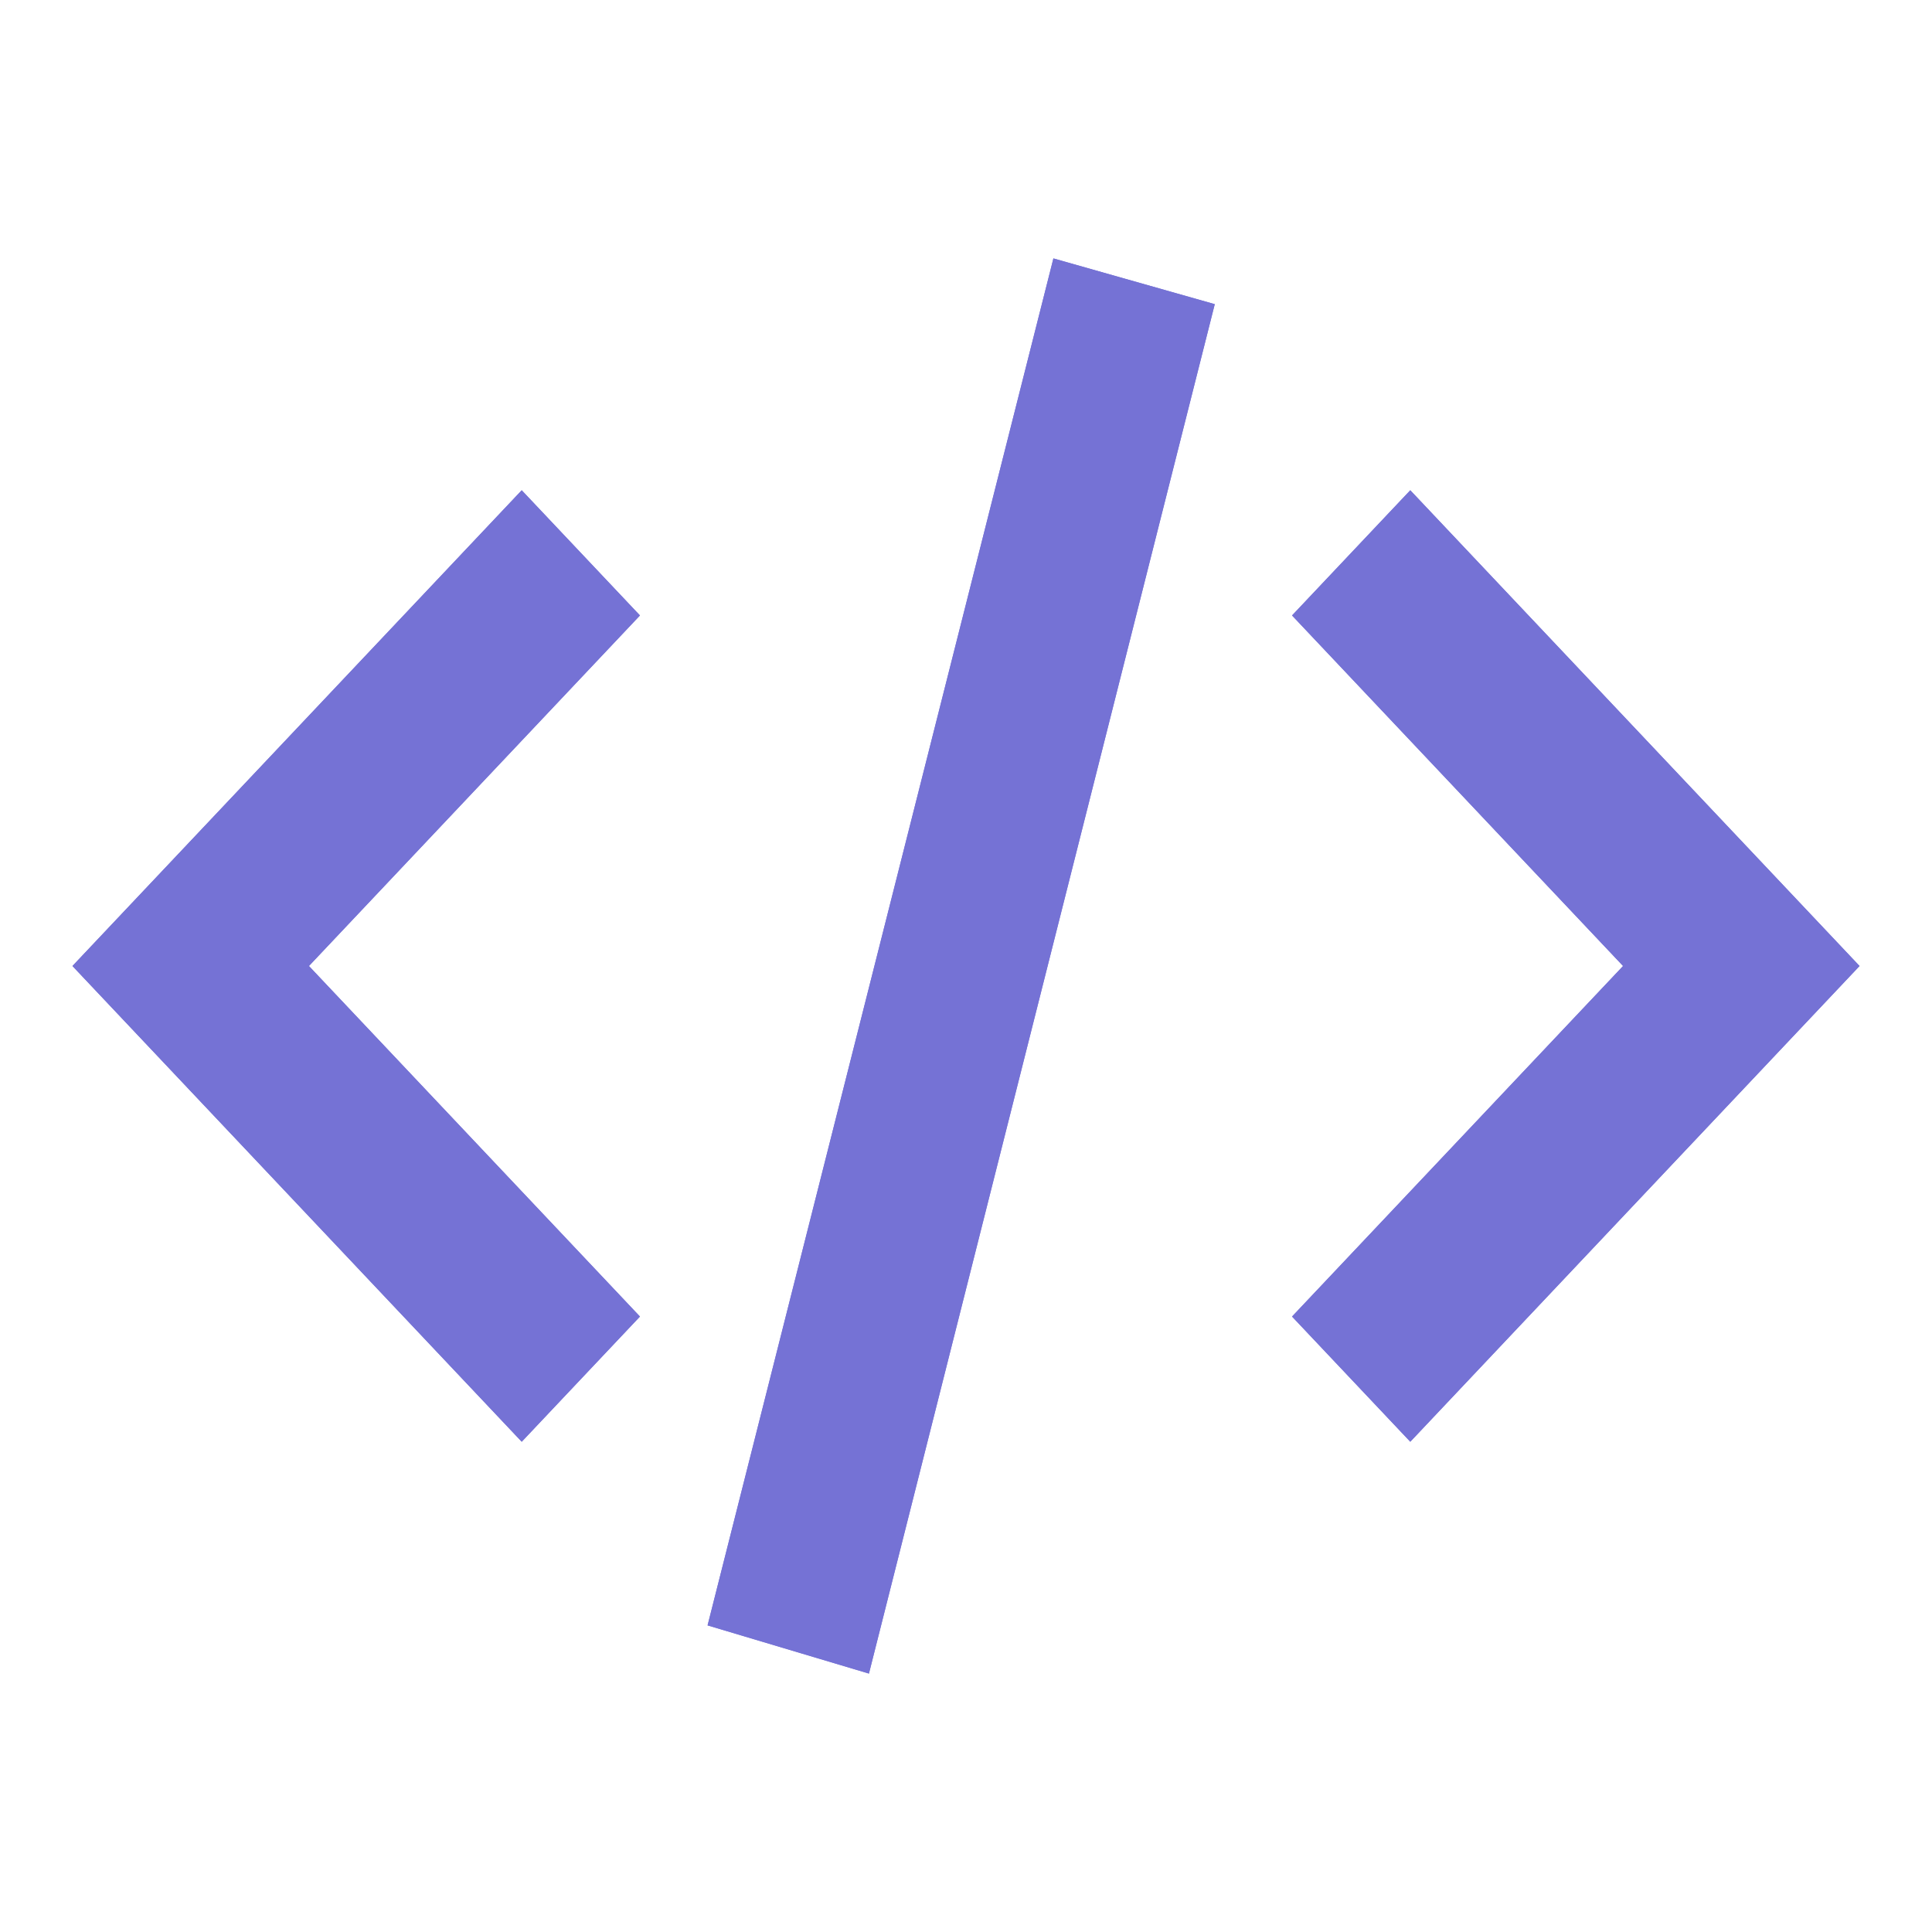
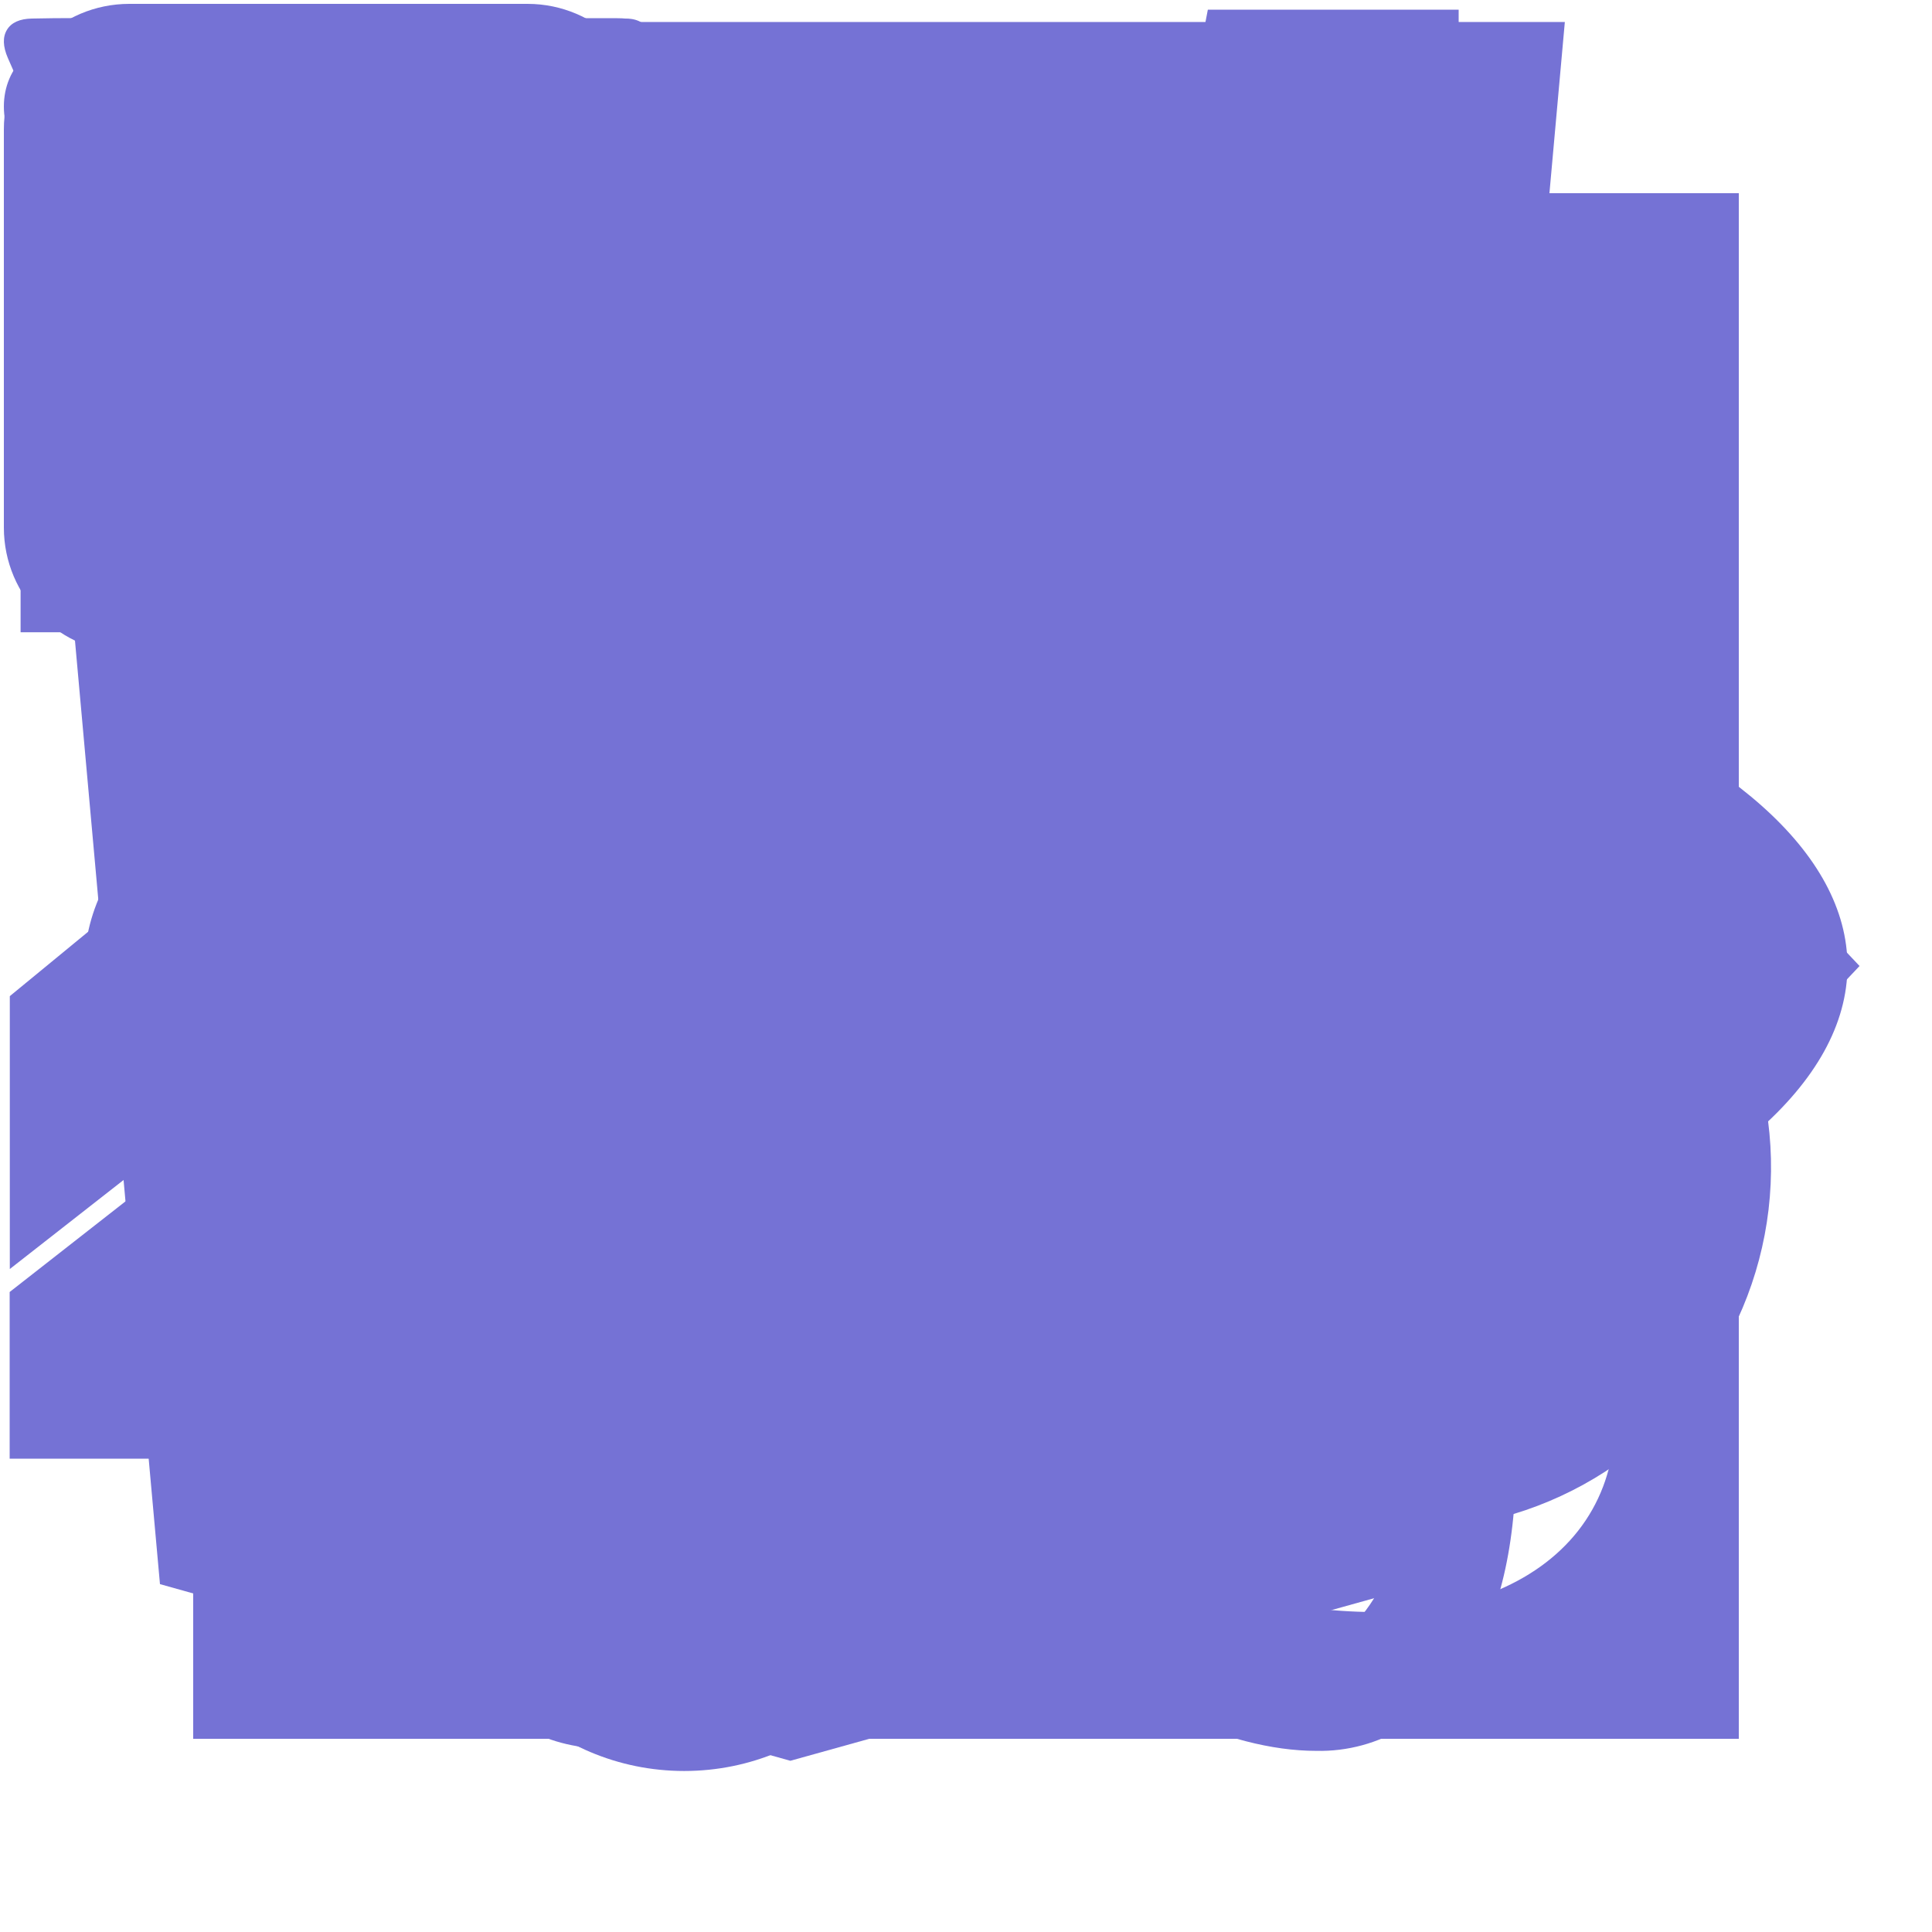
- <svg xmlns="http://www.w3.org/2000/svg" width="50" height="50" viewBox="0 0 50 50" fill="none">
+ <svg xmlns="http://www.w3.org/2000/svg" viewBox="0 0 50 50" fill="none">
  <g id="html">
    <path fill-rule="evenodd" clip-rule="evenodd" d="M18.312 42.065L27.262 6.688L31.438 7.872L22.488 43.312L18.312 42.065Z" fill="#7572D5" />
    <path fill-rule="evenodd" clip-rule="evenodd" d="M13.502 12.688L16.562 15.928L7.995 25L16.562 34.072L13.502 37.312L1.875 25L13.502 12.688Z" fill="#7572D5" />
    <path fill-rule="evenodd" clip-rule="evenodd" d="M36.498 12.688L33.438 15.928L42.005 25L33.438 34.072L36.498 37.312L48.125 25L36.498 12.688Z" fill="#7572D5" />
  </g>
  <g id="css">
-     <path fill-rule="evenodd" clip-rule="evenodd" d="M18.312 42.065L27.262 6.688L31.438 7.872L22.488 43.312L18.312 42.065Z" fill="#7572D5" />
-     <path fill-rule="evenodd" clip-rule="evenodd" d="M13.502 12.688L16.562 15.928L7.995 25L16.562 34.072L13.502 37.312L1.875 25L13.502 12.688Z" fill="#7572D5" />
-     <path fill-rule="evenodd" clip-rule="evenodd" d="M36.498 12.688L33.438 15.928L42.005 25L33.438 34.072L36.498 37.312L48.125 25L36.498 12.688Z" fill="#7572D5" />
+     <path d="M33.051 8.844L7.946 8.838L8.351 13.755L27.638 13.758L27.152 18.85H14.504L14.961 23.674H26.736L26.039 30.281L20.497 31.789L14.866 30.27L14.508 26.313H9.536L10.088 33.541L20.497 36.734L30.731 33.865L33.049 8.845L33.051 8.844ZM0.498 0.569H40.498L36.86 41L20.454 45.569L4.14 40.997L0.498 0.569Z" fill="#7572D5" />
+   </g>
+   <g id="react">
+     <path d="M47.812 25C47.812 22.083 44.688 19.375 39.479 17.5L38.542 17.188V16.771C39.688 11.042 38.854 6.771 36.25 5.208C33.646 3.646 29.792 5.104 25.625 8.75L25 9.375L24.792 9.167H24.583C20.312 5.208 16.146 3.854 13.542 5.312C10.938 6.771 10.208 10.833 11.25 16.146C11.36 16.484 11.43 16.833 11.458 17.188L10.312 17.604C5.208 19.375 2.188 22.083 2.188 25C2.188 27.917 5.521 30.833 10.729 32.708L11.458 32.917C11.33 33.285 11.259 33.672 11.25 34.062C10.208 39.271 11.146 43.229 13.542 44.688C15.938 46.146 20.312 44.792 24.479 41.146L25.104 40.625L25.938 41.458C28.854 43.958 31.771 45.312 34.062 45.312C34.871 45.331 35.667 45.114 36.354 44.688C38.958 43.229 39.896 38.958 38.75 33.542V33.333C38.705 33.162 38.67 32.988 38.646 32.812H38.958C44.479 30.833 47.812 28.021 47.812 25ZM44.792 25C44.792 26.25 42.5 28.438 38.021 29.896H37.812C37.266 28.22 36.605 26.584 35.833 25C36.562 23.333 37.188 21.667 37.708 20.104L38.542 20.312C42.708 21.771 44.792 23.75 44.792 25ZM27.917 39.167L27.083 38.542C28.276 37.22 29.389 35.829 30.417 34.375L35.729 33.542C35.833 33.75 35.833 33.958 35.938 34.062C36.309 35.949 36.379 37.883 36.146 39.792C35.999 40.705 35.561 41.545 34.896 42.188C33.854 42.812 31.042 41.979 27.917 39.167ZM26.562 34.583L25.104 36.458L23.438 34.583H26.562ZM12.292 20C12.815 21.717 13.477 23.39 14.271 25C13.476 26.646 12.815 28.353 12.292 30.104L11.667 29.896C9.843 29.32 8.145 28.401 6.667 27.188C6.284 26.945 5.956 26.626 5.705 26.249C5.454 25.872 5.284 25.447 5.208 25C5.208 23.75 7.292 21.771 11.25 20.417L12.292 20ZM23.438 15.417L25 13.646L26.562 15.417H23.438ZM34.896 7.812C36.042 8.437 36.667 11.562 35.729 16.146C35.734 16.202 35.727 16.259 35.709 16.313C35.691 16.366 35.663 16.416 35.625 16.458L30.417 15.625C29.389 14.171 28.276 12.78 27.083 11.458L27.708 10.938C31.042 8.021 33.75 7.187 34.896 7.812ZM17.5 18.854L16.667 20.208L15.938 21.562C15.625 20.833 15.417 20.104 15.104 19.271L17.5 18.854ZM15.104 30.729C15.417 30 15.625 29.271 15.938 28.438L16.667 29.792L17.5 31.146L15.104 30.729ZM32.5 25C31.97 26.142 31.379 27.255 30.729 28.333C30.104 29.479 29.375 30.521 28.75 31.562H21.25C20.521 30.417 19.792 29.375 19.271 28.333C18.616 27.258 18.025 26.145 17.5 25C18.005 23.846 18.597 22.732 19.271 21.667C19.869 20.587 20.53 19.544 21.25 18.542C23.746 18.333 26.254 18.333 28.75 18.542C29.479 19.583 30.104 20.625 30.729 21.667C31.403 22.732 31.995 23.846 32.5 25ZM33.333 20.208L32.5 18.854L34.896 19.375C34.664 20.121 34.386 20.851 34.062 21.562L33.333 20.208ZM32.5 31.146L33.333 29.792L34.062 28.333L35 30.729L32.5 31.146ZM22.812 11.354H22.917L19.583 15.521L14.375 16.354C14.271 16.042 14.271 15.833 14.167 15.521C13.333 11.25 13.958 8.333 15 7.812C15.277 7.631 15.61 7.557 15.938 7.604C17.396 7.604 19.896 8.646 22.708 11.146L22.812 11.354ZM14.167 34.583C14.186 34.262 14.256 33.945 14.375 33.646L19.688 34.375C20.689 35.848 21.803 37.241 23.021 38.542L22.812 38.75L22.604 38.958C21.184 40.274 19.521 41.3 17.708 41.979C17.311 42.187 16.875 42.313 16.427 42.349C15.98 42.385 15.53 42.33 15.104 42.188C13.958 41.562 13.333 38.75 14.167 34.583Z" fill="#7572D5" />
+     <path d="M25 20.417C24.089 20.396 23.193 20.647 22.426 21.138C21.659 21.629 21.055 22.337 20.692 23.173C20.329 24.008 20.223 24.933 20.388 25.828C20.553 26.724 20.981 27.551 21.618 28.202C22.255 28.854 23.071 29.301 23.963 29.486C24.855 29.672 25.781 29.587 26.625 29.243C27.468 28.9 28.191 28.313 28.699 27.557C29.207 26.801 29.479 25.911 29.479 25C29.48 23.802 29.011 22.652 28.174 21.795C27.337 20.939 26.197 20.444 25 20.417Z" fill="#7572D5" />
+   </g>
+   <g id="typescript">
+     <path d="M5 25V45H45V5H5V25ZM37.235 23.407C38.252 23.66 39.025 24.112 39.737 24.848C40.105 25.242 40.652 25.958 40.695 26.132C40.708 26.182 38.968 27.348 37.915 28.003C37.877 28.028 37.723 27.863 37.553 27.61C37.037 26.86 36.498 26.537 35.673 26.48C34.46 26.397 33.68 27.032 33.687 28.092C33.676 28.352 33.734 28.611 33.857 28.842C34.123 29.393 34.62 29.725 36.173 30.397C39.038 31.63 40.263 32.442 41.025 33.597C41.875 34.885 42.067 36.943 41.488 38.473C40.855 40.137 39.28 41.267 37.063 41.64C36.378 41.762 34.753 41.743 34.017 41.61C32.41 41.323 30.887 40.53 29.947 39.488C29.578 39.083 28.86 38.022 28.905 37.947C28.923 37.92 29.088 37.818 29.272 37.712C29.452 37.61 30.123 37.222 30.758 36.853L31.908 36.187L32.15 36.543C32.487 37.057 33.222 37.762 33.667 37.997C34.943 38.67 36.695 38.575 37.558 37.8C37.732 37.654 37.869 37.469 37.96 37.261C38.05 37.053 38.092 36.827 38.08 36.6C38.08 36.137 38.022 35.933 37.78 35.583C37.47 35.14 36.835 34.767 35.032 33.983C32.968 33.095 32.08 32.543 31.267 31.667C30.759 31.088 30.384 30.405 30.168 29.667C30.017 29.102 29.978 27.685 30.098 27.115C30.523 25.12 32.028 23.732 34.2 23.318C34.905 23.185 36.543 23.235 37.235 23.407ZM27.845 25.077L27.858 26.715H22.65V41.508H18.967V26.715H13.763V25.108C13.763 24.218 13.782 23.475 13.807 23.458C13.827 23.432 16.995 23.418 20.835 23.425L27.827 23.445L27.845 25.077Z" fill="#7572D5" />
+   </g>
+   <g id="styled components">
+     <path d="M31.259 0.25L30.989 1.65C30.571 4.302 30.722 5.061 31.868 6.045L32.975 6.955L31.829 12.03C31.144 15.059 30.304 17.597 29.771 18.431C29.313 19.15 28.78 20.21 28.664 20.779C28.473 21.459 27.825 22.143 26.833 22.748C25.958 23.242 24.238 24.566 23.02 25.629C22.047 26.499 21.377 27.033 21.013 27.262L19.823 28.196C19.442 28.805 19.225 29.295 19.142 29.667C19.059 30.05 19.106 30.304 19.229 30.491C19.348 30.669 19.553 30.795 19.834 30.874C20.167 30.951 20.51 30.979 20.851 30.956C21.622 30.904 22.386 30.769 23.128 30.555C23.381 30.487 23.579 30.422 23.752 30.365C24.019 30.04 24.635 29.424 25.727 28.354C28.625 25.515 29.731 23.961 28.588 24.38C28.167 24.53 28.358 24.151 29.082 23.392C30.61 21.914 31.486 19.68 33.317 12.675C34.766 7.144 34.766 7.066 35.833 7.066C36.334 7.066 37.75 7.151 37.75 7.151V0.25H34.499H31.259ZM18.422 12.081C17.369 12.073 15.106 13.666 8.33 19.161C8.038 19.852 8.013 20.328 8.146 20.636C8.233 20.847 8.392 20.994 8.611 21.101C8.828 21.209 9.109 21.273 9.419 21.298C10.035 21.352 10.763 21.255 11.35 21.141L11.747 21.051C11.883 20.87 12.061 20.725 12.266 20.629C12.684 20.4 14.439 18.81 16.194 17.106C19.283 13.999 20.007 12.596 18.75 12.142C18.646 12.101 18.533 12.08 18.422 12.081ZM26.336 14.239C25.41 14.264 23.741 15.331 20.883 17.597C19.449 18.753 18.541 19.376 18.054 19.505L16.165 20.987C15.455 22.275 15.351 23.074 15.538 23.514C15.585 23.622 15.653 23.721 15.739 23.803C15.824 23.886 15.925 23.95 16.036 23.994C16.311 24.102 16.605 24.156 16.901 24.155C17.608 24.147 18.311 24.045 18.991 23.85C19.345 23.756 19.695 23.646 20.04 23.521L20.144 23.478L20.335 23.378C20.696 22.916 21.525 22.046 22.563 21.044C25.842 17.901 27.518 15.667 27.176 14.833C27.021 14.429 26.754 14.225 26.336 14.239ZM17.6 18.105C17.333 18.134 16.735 18.592 15.657 19.53C14.1 20.897 12.403 21.685 11.815 21.334C11.679 21.364 11.542 21.393 11.405 21.42C10.806 21.538 10.06 21.635 9.393 21.581C9.079 21.562 8.771 21.485 8.485 21.355C8.215 21.233 8 21.016 7.88 20.747C7.746 20.425 7.746 20.024 7.898 19.512L5.555 21.423L0.254 25.78V32.842L17.625 19.251C17.622 19.102 17.641 18.953 17.683 18.81C17.816 18.331 17.809 18.087 17.6 18.109V18.105ZM25.075 20.392C24.811 20.392 24.372 20.761 23.669 21.502C22.714 22.515 21.211 23.496 20.415 23.696L20.292 23.761C20.161 23.814 20.029 23.865 19.896 23.911C19.679 23.983 19.398 24.069 19.074 24.155C18.425 24.33 17.618 24.491 16.897 24.473C16.557 24.473 16.221 24.407 15.906 24.28C15.609 24.159 15.372 23.927 15.243 23.636C15.034 23.138 15.117 22.44 15.574 21.448L0.25 33.437V37.75H6.982L21.262 26.61C21.633 26.202 22.191 25.644 22.945 24.946C24.963 23.088 25.421 22.447 25.421 21.499C25.421 20.761 25.338 20.389 25.075 20.389V20.392ZM28.473 27.373L27.251 28.583C26.567 29.227 25.345 30.022 24.509 30.362L24.343 30.433L24.332 30.451L24.296 30.487C24.264 30.512 24.249 30.516 24.224 30.526C23.89 30.652 23.551 30.763 23.208 30.859C22.444 31.08 21.659 31.218 20.865 31.271C20.49 31.295 20.113 31.262 19.748 31.174C19.431 31.105 19.151 30.921 18.962 30.659C18.789 30.394 18.739 30.04 18.836 29.603C18.913 29.292 19.028 28.991 19.178 28.708L7.656 37.75H22.981L24.811 35.667C27.327 32.753 28.473 30.669 28.473 28.887V27.373Z" fill="#7572D5" />
+   </g>
+   <g id="figma">
+     <path d="M17.708 4.167C14.257 4.167 11.458 6.965 11.458 10.417C11.458 13.868 14.257 16.667 17.708 16.667H32.292C35.743 16.667 38.542 13.868 38.542 10.417C38.542 6.965 35.743 4.167 32.292 4.167H17.708Z" fill="#7572D5" />
+     <path d="M32.292 18.75C28.84 18.75 26.042 21.548 26.042 25C26.042 28.452 28.84 31.25 32.292 31.25C35.744 31.25 38.542 28.452 38.542 25C38.542 21.548 35.744 18.75 32.292 18.75Z" fill="#7572D5" />
+     <path d="M11.458 25C11.458 21.548 14.257 18.75 17.708 18.75H23.958V31.25H17.708C14.257 31.25 11.458 28.452 11.458 25Z" fill="#7572D5" />
+     <path d="M17.708 33.333C14.257 33.333 11.458 36.132 11.458 39.583C11.458 43.035 14.257 45.833 17.708 45.833C21.16 45.833 23.958 43.035 23.958 39.583V33.333H17.708Z" fill="#7572D5" />
+   </g>
+   <g id="testimony">
+     <path d="M13.542 20.833C13.077 20.833 12.631 20.904 12.188 20.969C12.331 20.485 12.479 19.994 12.717 19.552C12.954 18.91 13.325 18.354 13.694 17.794C14.002 17.188 14.546 16.777 14.946 16.258C15.365 15.754 15.935 15.419 16.387 15C16.831 14.562 17.413 14.344 17.875 14.035C18.358 13.758 18.779 13.452 19.229 13.306L20.352 12.844L21.34 12.433L20.329 8.396L19.085 8.696C18.688 8.796 18.202 8.912 17.65 9.052C17.085 9.156 16.483 9.442 15.812 9.702C15.15 9.998 14.383 10.198 13.671 10.673C12.954 11.127 12.127 11.506 11.398 12.115C10.692 12.742 9.84 13.285 9.21 14.083C8.523 14.829 7.844 15.613 7.317 16.504C6.706 17.354 6.292 18.288 5.854 19.21C5.458 20.133 5.14 21.077 4.879 21.994C4.385 23.831 4.165 25.577 4.079 27.071C4.008 28.567 4.05 29.81 4.138 30.71C4.169 31.135 4.227 31.548 4.269 31.833L4.321 32.183L4.375 32.171C4.746 33.902 5.599 35.492 6.835 36.759C8.072 38.025 9.642 38.915 11.364 39.327C13.085 39.738 14.888 39.654 16.564 39.083C18.24 38.512 19.72 37.479 20.832 36.103C21.945 34.726 22.646 33.063 22.853 31.305C23.06 29.547 22.765 27.766 22.002 26.169C21.24 24.571 20.04 23.223 18.543 22.278C17.046 21.334 15.312 20.833 13.542 20.833ZM36.458 20.833C35.994 20.833 35.548 20.904 35.104 20.969C35.248 20.485 35.396 19.994 35.633 19.552C35.871 18.91 36.242 18.354 36.61 17.794C36.919 17.188 37.462 16.777 37.862 16.258C38.281 15.754 38.852 15.419 39.304 15C39.748 14.562 40.329 14.344 40.792 14.035C41.275 13.758 41.696 13.452 42.146 13.306L43.269 12.844L44.256 12.433L43.246 8.396L42.002 8.696C41.604 8.796 41.119 8.912 40.567 9.052C40.002 9.156 39.4 9.442 38.729 9.702C38.069 10 37.3 10.198 36.587 10.675C35.871 11.129 35.044 11.508 34.315 12.117C33.608 12.744 32.756 13.287 32.127 14.083C31.44 14.829 30.76 15.613 30.233 16.504C29.623 17.354 29.208 18.288 28.771 19.21C28.375 20.133 28.056 21.077 27.796 21.994C27.302 23.831 27.081 25.577 26.996 27.071C26.925 28.567 26.967 29.81 27.054 30.71C27.085 31.135 27.144 31.548 27.185 31.833L27.238 32.183L27.292 32.171C27.662 33.902 28.515 35.492 29.752 36.759C30.989 38.025 32.559 38.915 34.281 39.327C36.002 39.738 37.805 39.654 39.481 39.083C41.156 38.512 42.636 37.479 43.749 36.103C44.862 34.726 45.563 33.063 45.77 31.305C45.977 29.547 45.682 27.766 44.919 26.169C44.156 24.571 42.957 23.223 41.46 22.278C39.962 21.334 38.228 20.833 36.458 20.833Z" fill="#7572D5" />
+   </g>
+   <g id="instagram">
+     <path d="M13.652 0.1H3.348C1.557 0.1 0.1 1.556 0.1 3.347V6.778V13.653C0.1 15.444 1.557 16.9 3.348 16.9H13.652C15.443 16.9 16.9 15.444 16.9 13.653V6.771V3.341C16.893 1.556 15.437 0.1 13.652 0.1ZM14.583 2.035H14.957V2.403V4.882L12.116 4.889L12.109 2.042L14.583 2.035ZM6.098 6.771C6.636 6.03 7.509 5.538 8.493 5.538C9.478 5.538 10.351 6.024 10.889 6.771C11.243 7.257 11.447 7.854 11.447 8.497C11.447 10.124 10.121 11.455 8.487 11.455C6.853 11.455 5.54 10.124 5.54 8.497C5.54 7.854 5.75 7.257 6.098 6.771ZM15.259 13.646C15.259 14.532 14.537 15.253 13.652 15.253H3.348C2.462 15.253 1.741 14.532 1.741 13.646V6.771H4.247C4.031 7.303 3.906 7.887 3.906 8.497C3.906 11.029 5.967 13.089 8.5 13.089C11.033 13.089 13.094 11.029 13.094 8.497C13.094 7.887 12.969 7.303 12.752 6.771H15.259V13.646Z" fill="#7572D5" />
+   </g>
+   <g id="telegram">
+     <path d="M16.906 1.764L14.37 13.721C14.179 14.564 13.68 14.774 12.972 14.377L9.109 11.53L7.245 13.323C7.038 13.53 6.866 13.702 6.468 13.702L6.746 9.768L13.905 3.299C14.217 3.022 13.838 2.867 13.422 3.145L4.571 8.719L0.76 7.526C-0.068 7.267 -0.083 6.697 0.933 6.299L15.837 0.557C16.527 0.299 17.131 0.71 16.906 1.764Z" fill="#7572D5" />
+   </g>
+   <g id="vk">
+     <path d="M16.17 7.994C15.804 7.539 15.388 7.131 14.986 6.737C14.843 6.597 14.695 6.452 14.553 6.308C14.144 5.893 14.129 5.738 14.453 5.267C14.677 4.942 14.915 4.618 15.144 4.303C15.353 4.018 15.568 3.724 15.775 3.428L15.817 3.367C16.212 2.801 16.62 2.216 16.837 1.51C16.894 1.324 16.953 1.05 16.817 0.82C16.682 0.591 16.419 0.522 16.234 0.489C16.142 0.473 16.051 0.471 15.966 0.471L13.381 0.469L13.36 0.468C12.969 0.468 12.705 0.659 12.554 1.052C12.41 1.427 12.252 1.827 12.071 2.207C11.712 2.963 11.255 3.834 10.595 4.561L10.567 4.592C10.489 4.679 10.4 4.777 10.336 4.777C10.326 4.777 10.315 4.775 10.303 4.771C10.166 4.716 10.074 4.373 10.079 4.213C10.079 4.211 10.079 4.209 10.079 4.206L10.077 1.111C10.077 1.1 10.076 1.089 10.075 1.078C10.009 0.575 9.863 0.262 9.313 0.15C9.298 0.147 9.283 0.146 9.268 0.146H6.581C6.143 0.146 5.901 0.33 5.675 0.606C5.613 0.68 5.486 0.834 5.549 1.02C5.613 1.209 5.821 1.25 5.889 1.263C6.225 1.329 6.415 1.542 6.468 1.915C6.562 2.561 6.574 3.251 6.505 4.087C6.485 4.319 6.447 4.498 6.385 4.651C6.37 4.687 6.318 4.804 6.266 4.804C6.249 4.804 6.201 4.797 6.112 4.734C5.904 4.586 5.751 4.375 5.574 4.114C4.969 3.228 4.461 2.252 4.021 1.129C3.858 0.716 3.553 0.485 3.163 0.478C2.734 0.471 2.345 0.468 1.974 0.468C1.569 0.468 1.193 0.472 0.826 0.48C0.512 0.486 0.295 0.583 0.181 0.77C0.066 0.957 0.074 1.203 0.203 1.5C1.237 3.883 2.175 5.615 3.243 7.117C3.992 8.168 4.743 8.896 5.607 9.407C6.517 9.946 7.536 10.208 8.724 10.208C8.858 10.208 8.998 10.205 9.138 10.198C9.828 10.163 10.084 9.904 10.116 9.208C10.132 8.852 10.169 8.479 10.338 8.161C10.444 7.961 10.544 7.961 10.576 7.961C10.639 7.961 10.717 7.991 10.801 8.047C10.951 8.148 11.08 8.285 11.186 8.403C11.285 8.516 11.383 8.63 11.482 8.745C11.694 8.991 11.913 9.246 12.143 9.487C12.645 10.016 13.197 10.249 13.832 10.198H16.202C16.207 10.198 16.212 10.198 16.218 10.198C16.454 10.182 16.658 10.046 16.779 9.825C16.928 9.552 16.925 9.204 16.771 8.893C16.596 8.542 16.369 8.241 16.17 7.994Z" fill="#7572D5" />
+   </g>
+   <g id="linkedin">
+     <path d="M3.806 5.886H0.533V16.363H3.806V5.886Z" fill="#7572D5" />
+     <path d="M2.101 0.94C0.894 0.94 0.1 1.721 0.1 2.757C0.1 3.774 0.868 4.574 2.055 4.574H2.081C3.314 4.574 4.082 3.768 4.075 2.757C4.049 1.721 3.308 0.94 2.101 0.94Z" fill="#7572D5" />
+     <path d="M12.748 5.788C10.871 5.788 9.697 6.811 9.481 7.533V5.886H5.801C5.847 6.759 5.801 16.363 5.801 16.363H9.481V10.701C9.481 10.38 9.468 10.065 9.559 9.842C9.809 9.212 10.353 8.556 11.331 8.556C12.61 8.556 13.187 9.527 13.187 10.944V16.363H16.9V10.537C16.9 7.297 15.076 5.788 12.748 5.788Z" fill="#7572D5" />
  </g>
</svg>
